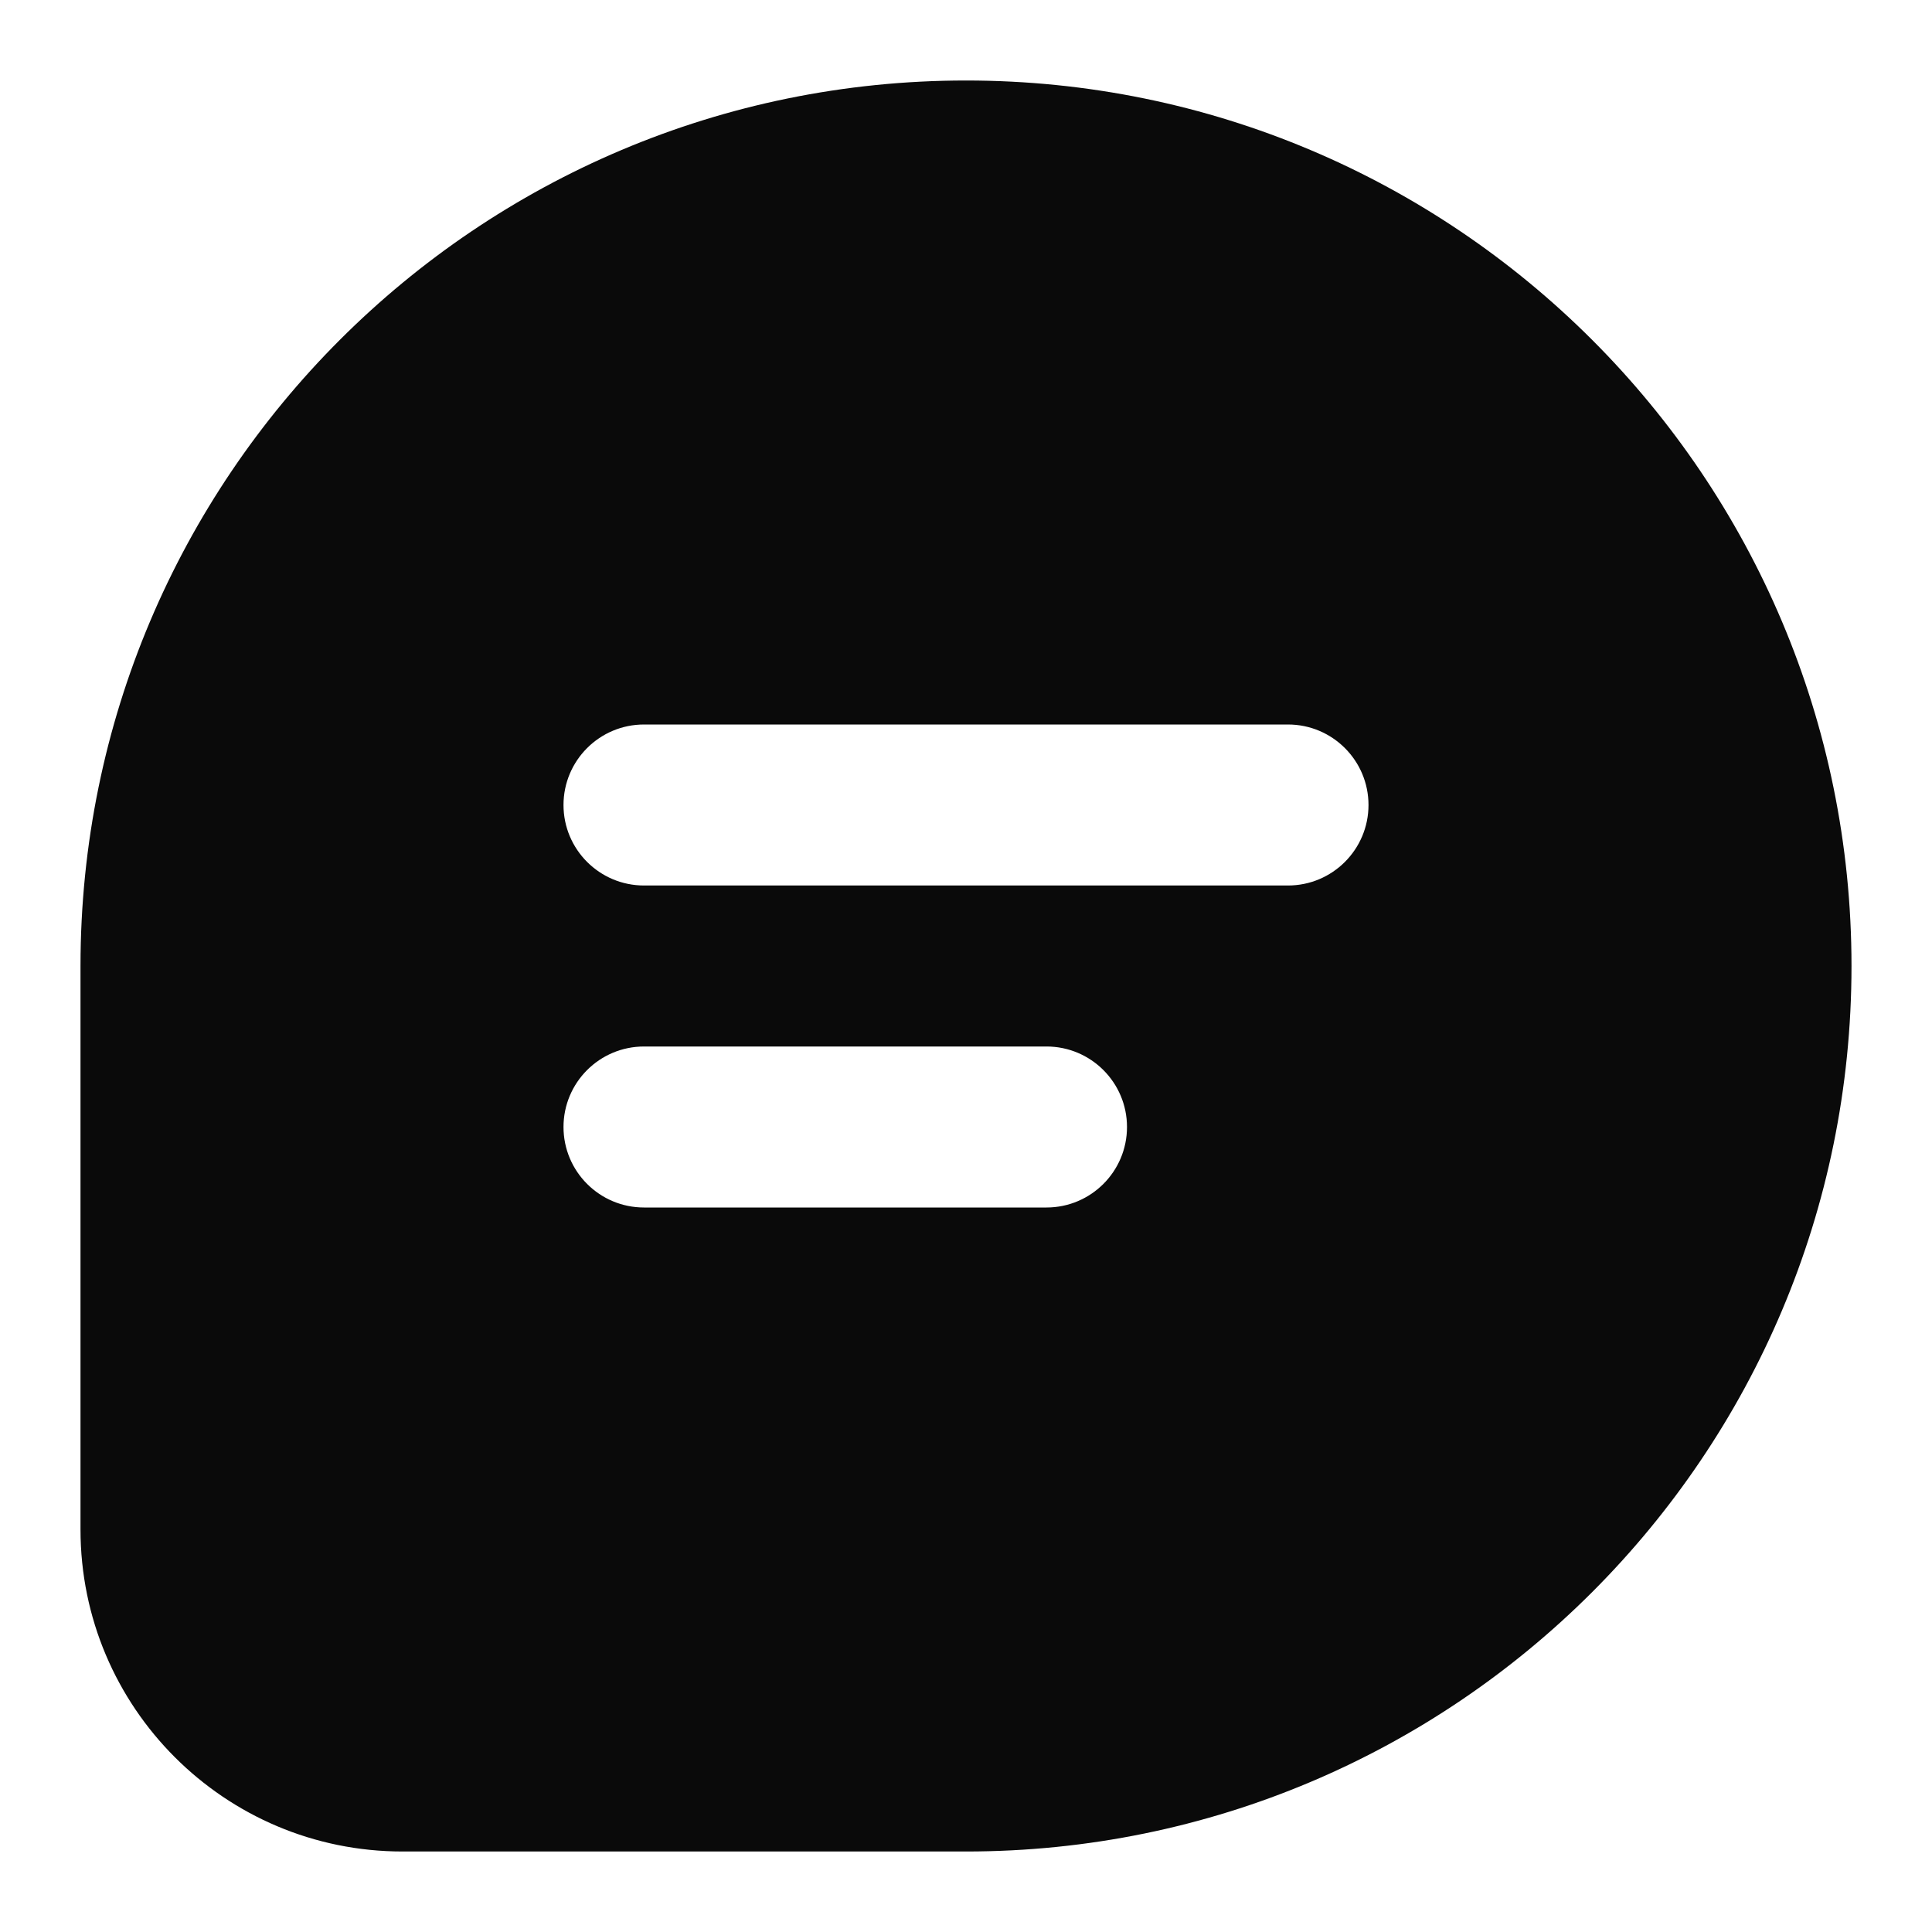
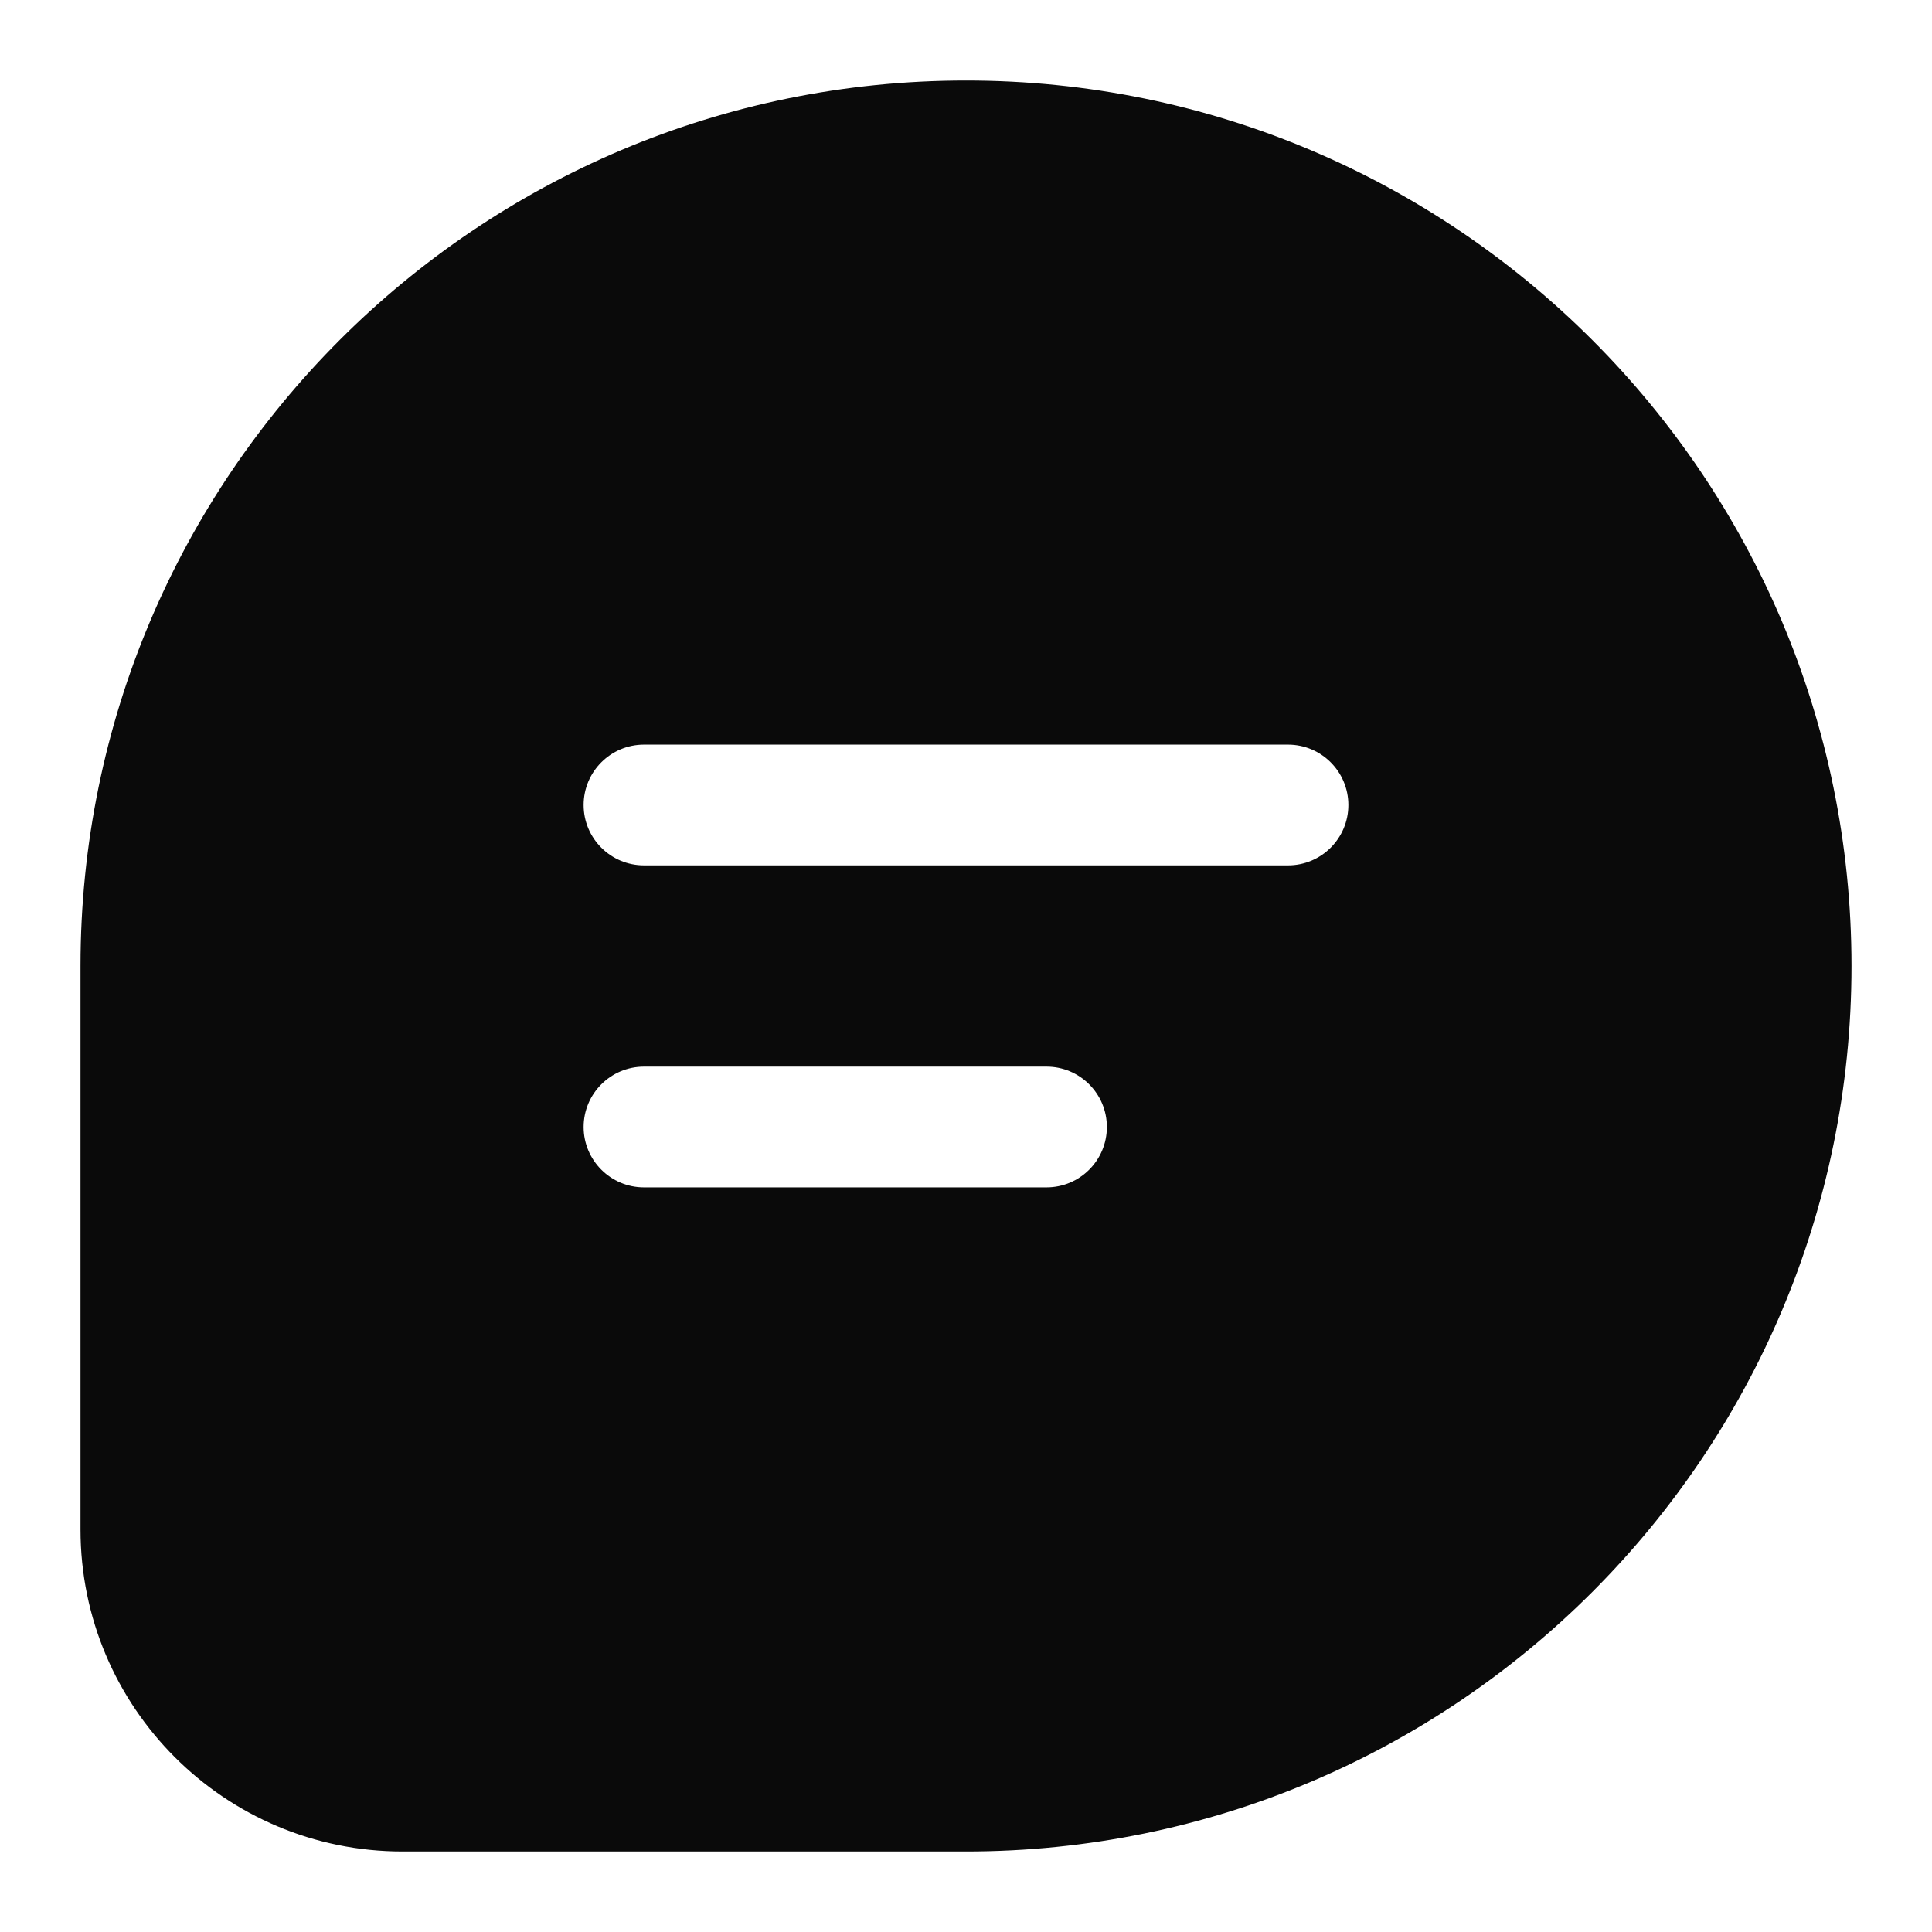
<svg xmlns="http://www.w3.org/2000/svg" width="24" height="24" viewBox="0 0 24 24" fill="none">
-   <path fill-rule="evenodd" clip-rule="evenodd" d="M12 1C18.075 1 23 5.925 23 12C23 18.075 18.075 23 12 23H5C2.791 23 1 21.209 1 19V12C1 5.925 5.925 1 12 1ZM8 13C7.448 13 7 13.448 7 14C7 14.552 7.448 15 8 15H13C13.552 15 14 14.552 14 14C14 13.448 13.552 13 13 13H8ZM8 9C7.448 9 7 9.448 7 10C7 10.552 7.448 11 8 11H16C16.552 11 17 10.552 17 10C17 9.448 16.552 9 16 9H8Z" fill="#0A0A0A" />
+   <path fill-rule="evenodd" clip-rule="evenodd" d="M12 1C18.075 1 23 5.925 23 12C23 18.075 18.075 23 12 23H5C2.791 23 1 21.209 1 19V12C1 5.925 5.925 1 12 1ZM8 13.25C7.586 13.25 7.25 13.586 7.25 14C7.25 14.414 7.586 14.75 8 14.75H13C13.414 14.75 13.75 14.414 13.75 14C13.75 13.586 13.414 13.25 13 13.25H8ZM8 9.25C7.586 9.25 7.25 9.586 7.25 10C7.25 10.414 7.586 10.75 8 10.75H16C16.414 10.75 16.75 10.414 16.75 10C16.75 9.586 16.414 9.25 16 9.25H8Z" fill="#0A0A0A" />
</svg>
